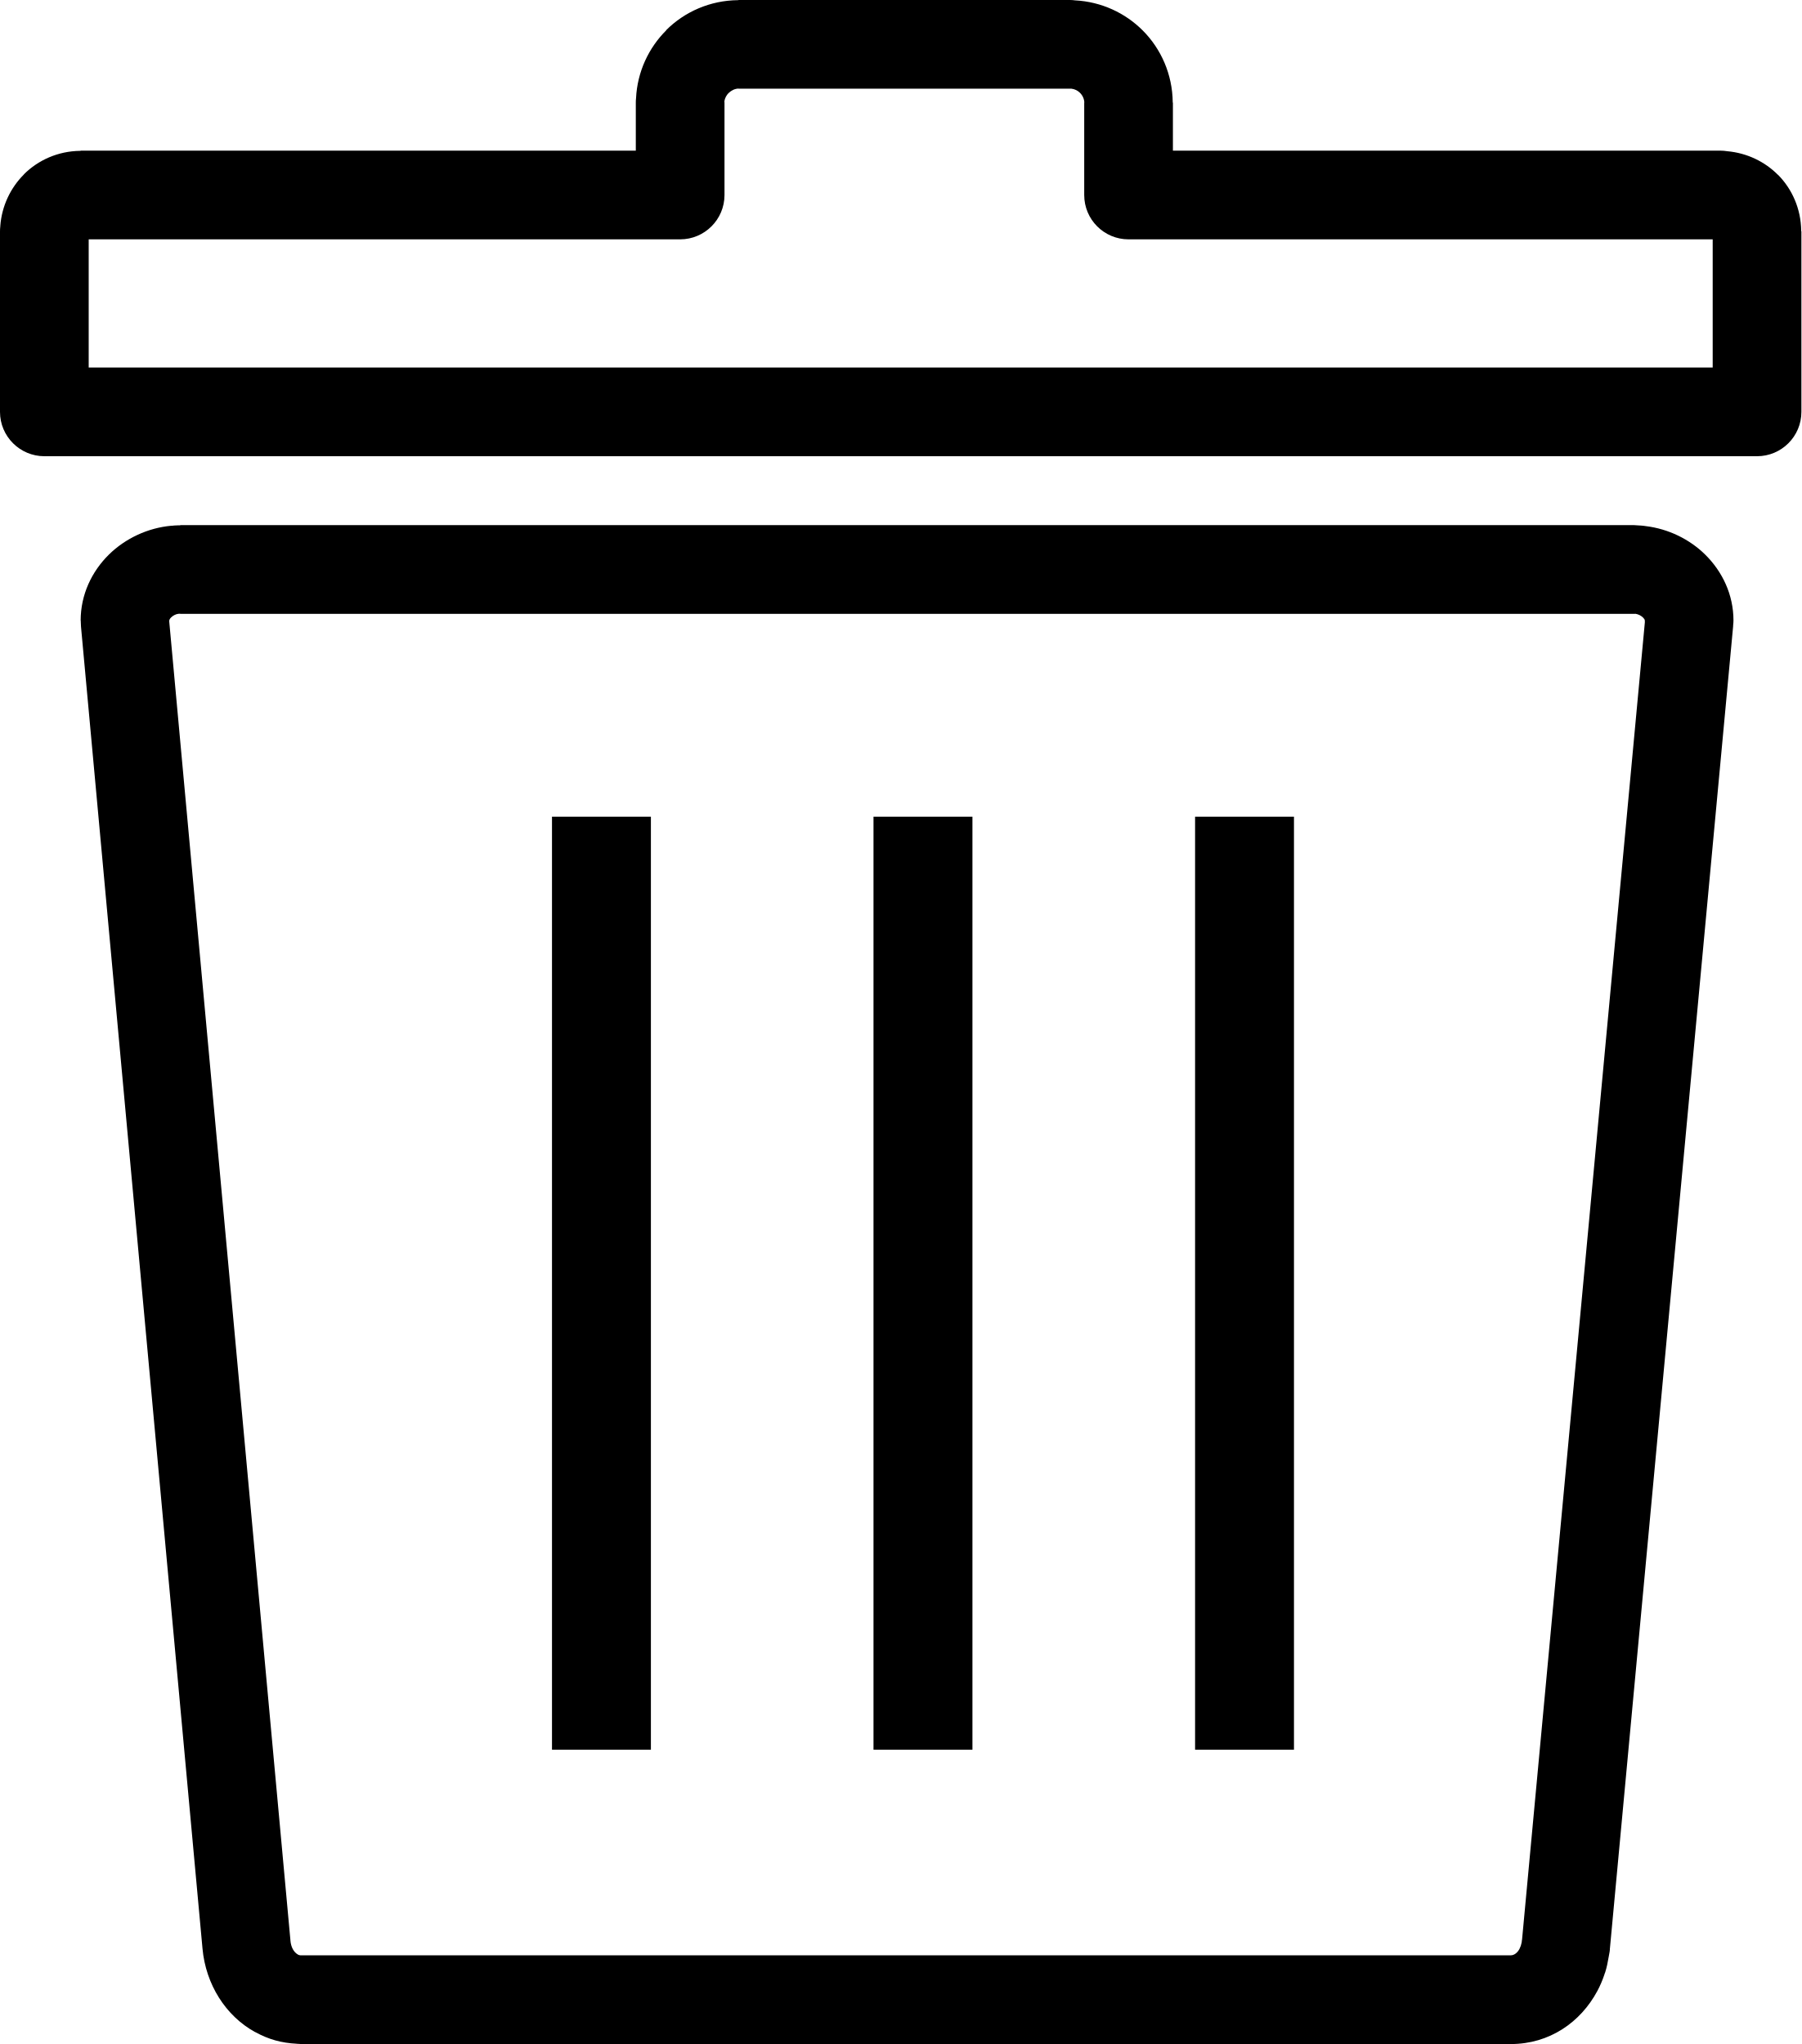
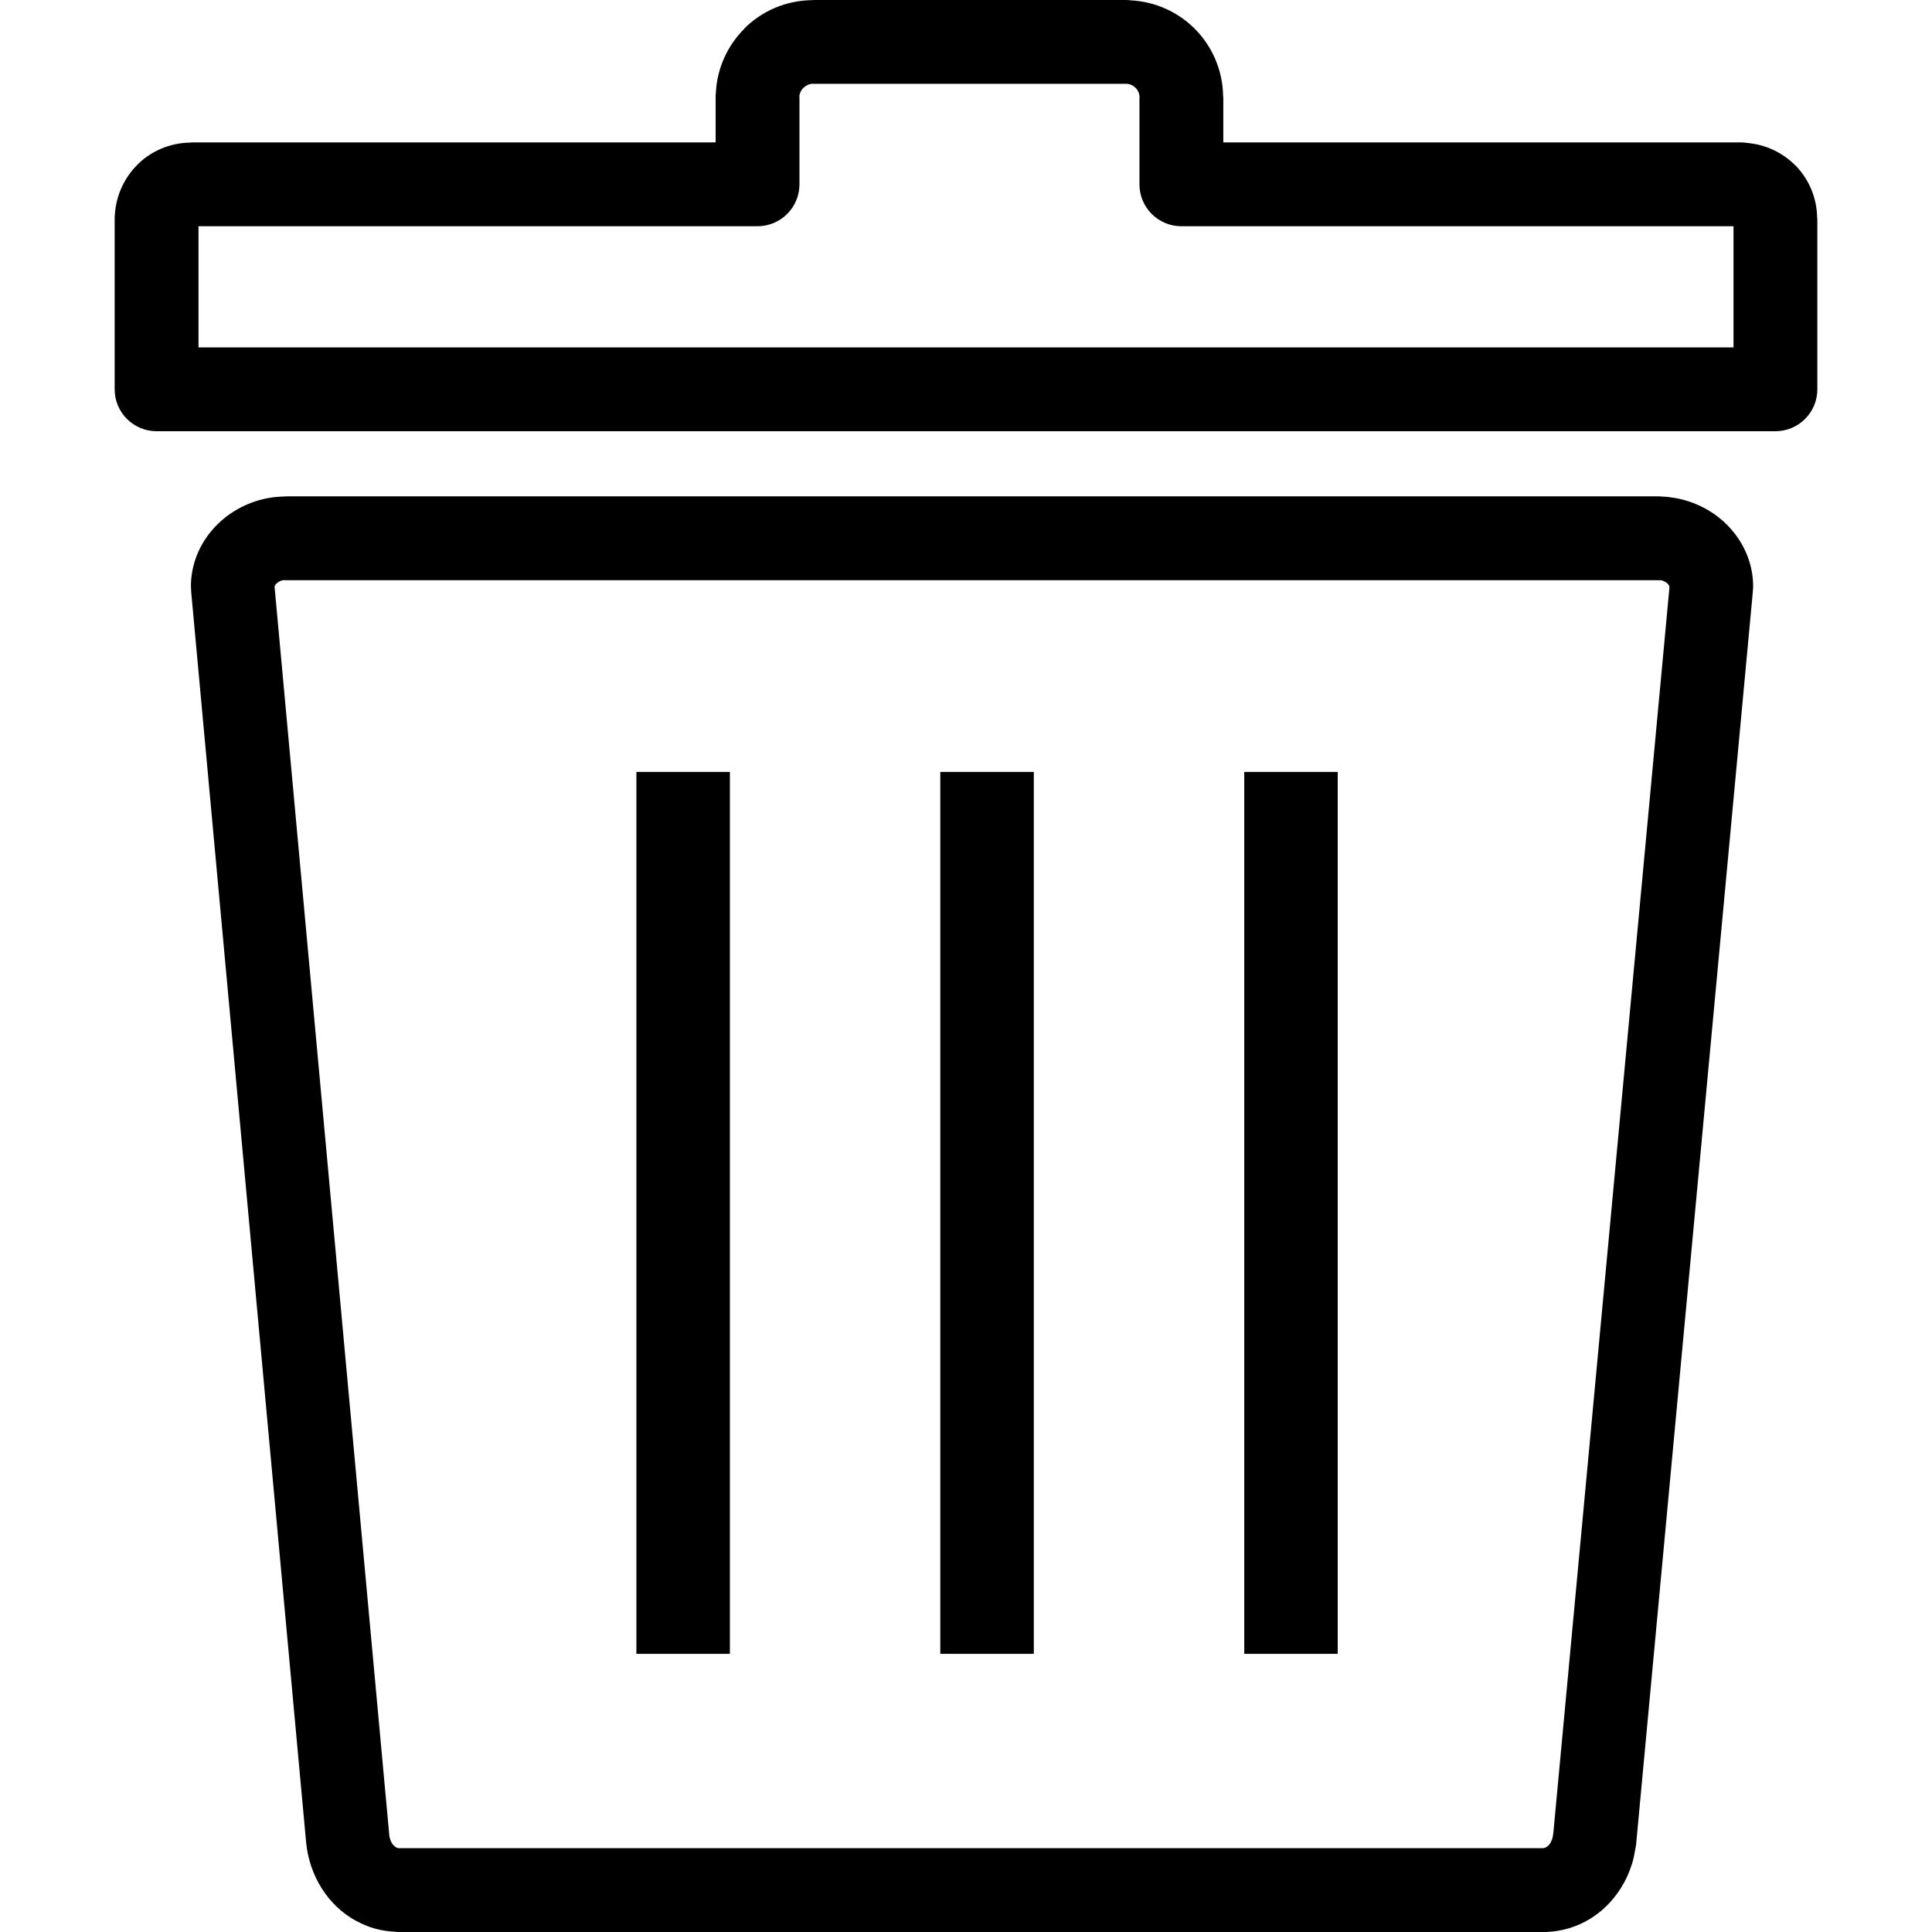
- <svg xmlns="http://www.w3.org/2000/svg" version="1.1" x="0px" y="0px" viewBox="0 0 108.294 122.88" enable-background="new 0 0 108.294 122.88" xml:space="preserve">
+ <svg xmlns="http://www.w3.org/2000/svg" width="10" height="10" version="1.1" x="0px" y="0px" viewBox="0 0 108.294 122.88" enable-background="new 0 0 108.294 122.88" xml:space="preserve">
  <g>
-     <path fill="currentColor" d="M4.873,9.058h33.35V6.2V6.187c0-0.095,0.002-0.186,0.014-0.279c0.075-1.592,0.762-3.037,1.816-4.086l-0.007-0.007 c1.104-1.104,2.637-1.79,4.325-1.806l0.023,0.002V0h0.031h19.884h0.016c0.106,0,0.207,0.009,0.309,0.022 c1.583,0.084,3.019,0.76,4.064,1.81c1.102,1.104,1.786,2.635,1.803,4.315l-0.003,0.021h0.014V6.2v2.857h32.909h0.017 c0.138,0,0.268,0.014,0.401,0.034c1.182,0.106,2.254,0.625,3.034,1.41l0.004,0.007l0.005-0.007 c0.851,0.857,1.386,2.048,1.401,3.368l-0.002,0.032h0.014v0.032v10.829c0,1.472-1.195,2.665-2.667,2.665h-0.07H2.667 C1.195,27.426,0,26.233,0,24.762v-0.063V13.933v-0.014c0-0.106,0.004-0.211,0.018-0.315v-0.021 c0.089-1.207,0.624-2.304,1.422-3.098l-0.007-0.002C2.295,9.622,3.49,9.087,4.81,9.069l0.032,0.002V9.058H4.873L4.873,9.058z M77.79,49.097h-5.945v56.093h5.945V49.097L77.79,49.097z M58.46,49.097h-5.948v56.093h5.948V49.097L58.46,49.097z M39.13,49.097 h-5.946v56.093h5.946V49.097L39.13,49.097z M10.837,31.569h87.385l0.279,0.018l0.127,0.007l0.134,0.011h0.009l0.163,0.023 c1.363,0.163,2.638,0.789,3.572,1.708c1.04,1.025,1.705,2.415,1.705,3.964c0,0.098-0.009,0.193-0.019,0.286l-0.002,0.068 l-0.014,0.154l-7.393,79.335l-0.007,0.043h0.007l-0.016,0.139l-0.051,0.283l-0.002,0.005l-0.002,0.018 c-0.055,0.331-0.12,0.646-0.209,0.928l-0.007,0.022l-0.002,0.005l-0.009,0.018l-0.023,0.062l-0.004,0.021 c-0.118,0.354-0.264,0.698-0.432,1.009c-1.009,1.88-2.879,3.187-5.204,3.187H18.13l-0.247-0.014v0.003l-0.011-0.003l-0.032-0.004 c-0.46-0.023-0.889-0.091-1.288-0.202c-0.415-0.116-0.818-0.286-1.197-0.495l-0.009-0.002l-0.002,0.002 c-1.785-0.977-2.975-2.882-3.17-5.022L4.88,37.79l-0.011-0.125l-0.011-0.247l-0.004-0.116H4.849c0-1.553,0.664-2.946,1.707-3.971 c0.976-0.955,2.32-1.599,3.756-1.726l0.122-0.004v-0.007l0.3-0.013l0.104,0.002V31.569L10.837,31.569z M98.223,36.903H10.837 v-0.007l-0.116,0.004c-0.163,0.022-0.322,0.106-0.438,0.222c-0.063,0.063-0.104,0.132-0.104,0.179h-0.007l0.007,0.118l7.282,79.244 h-0.002l0.002,0.012c0.032,0.376,0.202,0.691,0.447,0.825l-0.002,0.004l0.084,0.032l0.063,0.012h0.077h72.695 c0.207,0,0.399-0.157,0.518-0.377l0.084-0.197l0.054-0.216l0.014-0.138h0.005l7.384-79.21L98.881,37.3 c0-0.045-0.041-0.111-0.103-0.172c-0.12-0.118-0.286-0.202-0.451-0.227L98.223,36.903L98.223,36.903z M98.334,36.901h-0.016H98.334 L98.334,36.901z M98.883,37.413v-0.004V37.413L98.883,37.413z M104.18,37.79l-0.002,0.018L104.18,37.79L104.18,37.79z M40.887,14.389H5.332v7.706h97.63v-7.706H67.907h-0.063c-1.472,0-2.664-1.192-2.664-2.664V6.2V6.168h0.007 c-0.007-0.22-0.106-0.433-0.259-0.585c-0.137-0.141-0.324-0.229-0.521-0.252h-0.082h-0.016H44.425h-0.031V5.325 c-0.213,0.007-0.422,0.104-0.576,0.259l-0.004-0.004l-0.007,0.004c-0.131,0.134-0.231,0.313-0.259,0.501l0.007,0.102V6.2v5.524 C43.554,13.196,42.359,14.389,40.887,14.389L40.887,14.389z" />
+     <path d="M4.873,9.058h33.35V6.2V6.187c0-0.095,0.002-0.186,0.014-0.279c0.075-1.592,0.762-3.037,1.816-4.086l-0.007-0.007 c1.104-1.104,2.637-1.79,4.325-1.806l0.023,0.002V0h0.031h19.884h0.016c0.106,0,0.207,0.009,0.309,0.022 c1.583,0.084,3.019,0.76,4.064,1.81c1.102,1.104,1.786,2.635,1.803,4.315l-0.003,0.021h0.014V6.2v2.857h32.909h0.017 c0.138,0,0.268,0.014,0.401,0.034c1.182,0.106,2.254,0.625,3.034,1.41l0.004,0.007l0.005-0.007 c0.851,0.857,1.386,2.048,1.401,3.368l-0.002,0.032h0.014v0.032v10.829c0,1.472-1.195,2.665-2.667,2.665h-0.07H2.667 C1.195,27.426,0,26.233,0,24.762v-0.063V13.933v-0.014c0-0.106,0.004-0.211,0.018-0.315v-0.021 c0.089-1.207,0.624-2.304,1.422-3.098l-0.007-0.002C2.295,9.622,3.49,9.087,4.81,9.069l0.032,0.002V9.058H4.873L4.873,9.058z M77.79,49.097h-5.945v56.093h5.945V49.097L77.79,49.097z M58.46,49.097h-5.948v56.093h5.948V49.097L58.46,49.097z M39.13,49.097 h-5.946v56.093h5.946V49.097L39.13,49.097z M10.837,31.569h87.385l0.279,0.018l0.127,0.007l0.134,0.011h0.009l0.163,0.023 c1.363,0.163,2.638,0.789,3.572,1.708c1.04,1.025,1.705,2.415,1.705,3.964c0,0.098-0.009,0.193-0.019,0.286l-0.002,0.068 l-0.014,0.154l-7.393,79.335l-0.007,0.043h0.007l-0.016,0.139l-0.051,0.283l-0.002,0.005l-0.002,0.018 c-0.055,0.331-0.12,0.646-0.209,0.928l-0.007,0.022l-0.002,0.005l-0.009,0.018l-0.023,0.062l-0.004,0.021 c-0.118,0.354-0.264,0.698-0.432,1.009c-1.009,1.88-2.879,3.187-5.204,3.187H18.13l-0.247-0.014v0.003l-0.011-0.003l-0.032-0.004 c-0.46-0.023-0.889-0.091-1.288-0.202c-0.415-0.116-0.818-0.286-1.197-0.495l-0.009-0.002l-0.002,0.002 c-1.785-0.977-2.975-2.882-3.17-5.022L4.88,37.79l-0.011-0.125l-0.011-0.247l-0.004-0.116H4.849c0-1.553,0.664-2.946,1.707-3.971 c0.976-0.955,2.32-1.599,3.756-1.726l0.122-0.004v-0.007l0.3-0.013l0.104,0.002V31.569L10.837,31.569z M98.223,36.903H10.837 v-0.007l-0.116,0.004c-0.163,0.022-0.322,0.106-0.438,0.222c-0.063,0.063-0.104,0.132-0.104,0.179h-0.007l0.007,0.118l7.282,79.244 h-0.002l0.002,0.012c0.032,0.376,0.202,0.691,0.447,0.825l-0.002,0.004l0.084,0.032l0.063,0.012h0.077h72.695 c0.207,0,0.399-0.157,0.518-0.377l0.084-0.197l0.054-0.216l0.014-0.138h0.005l7.384-79.21L98.881,37.3 c0-0.045-0.041-0.111-0.103-0.172c-0.12-0.118-0.286-0.202-0.451-0.227L98.223,36.903L98.223,36.903z M98.334,36.901h-0.016H98.334 L98.334,36.901z M98.883,37.413v-0.004V37.413L98.883,37.413z M104.18,37.79l-0.002,0.018L104.18,37.79L104.18,37.79z M40.887,14.389H5.332v7.706h97.63v-7.706H67.907h-0.063c-1.472,0-2.664-1.192-2.664-2.664V6.2V6.168h0.007 c-0.007-0.22-0.106-0.433-0.259-0.585c-0.137-0.141-0.324-0.229-0.521-0.252h-0.082h-0.016H44.425h-0.031V5.325 c-0.213,0.007-0.422,0.104-0.576,0.259l-0.004-0.004l-0.007,0.004c-0.131,0.134-0.231,0.313-0.259,0.501l0.007,0.102V6.2v5.524 C43.554,13.196,42.359,14.389,40.887,14.389L40.887,14.389z" />
  </g>
</svg>
